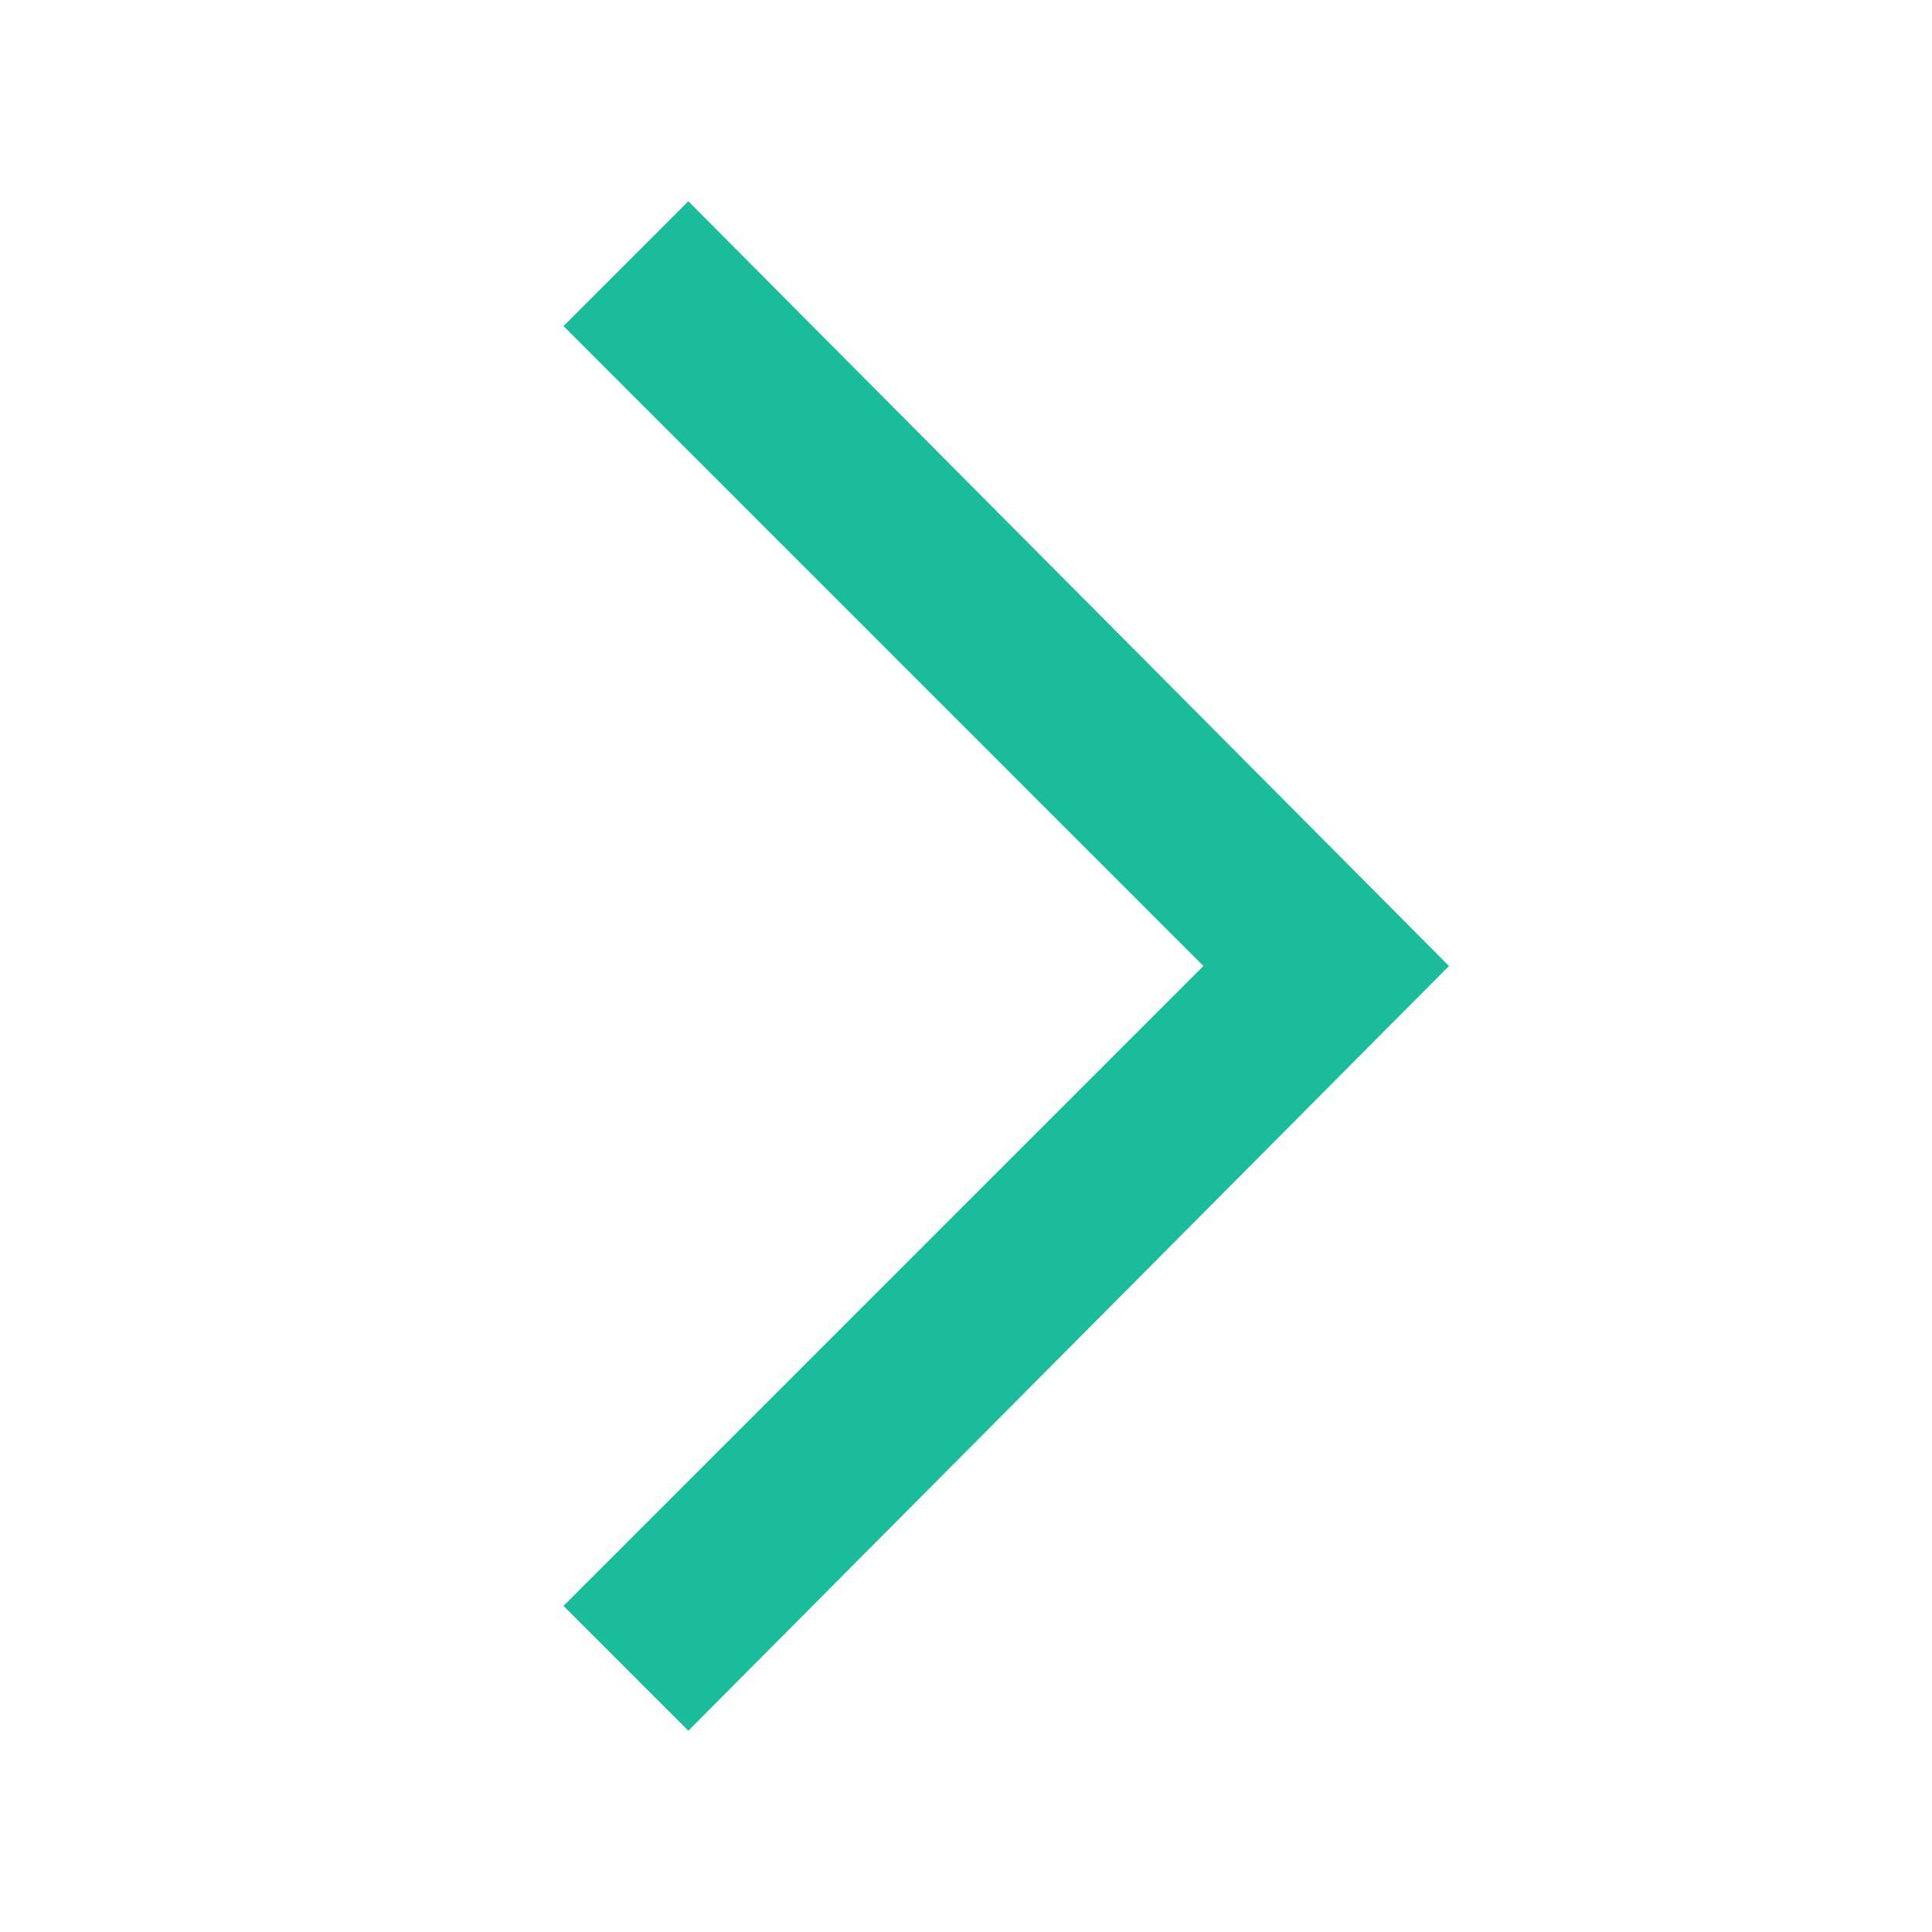
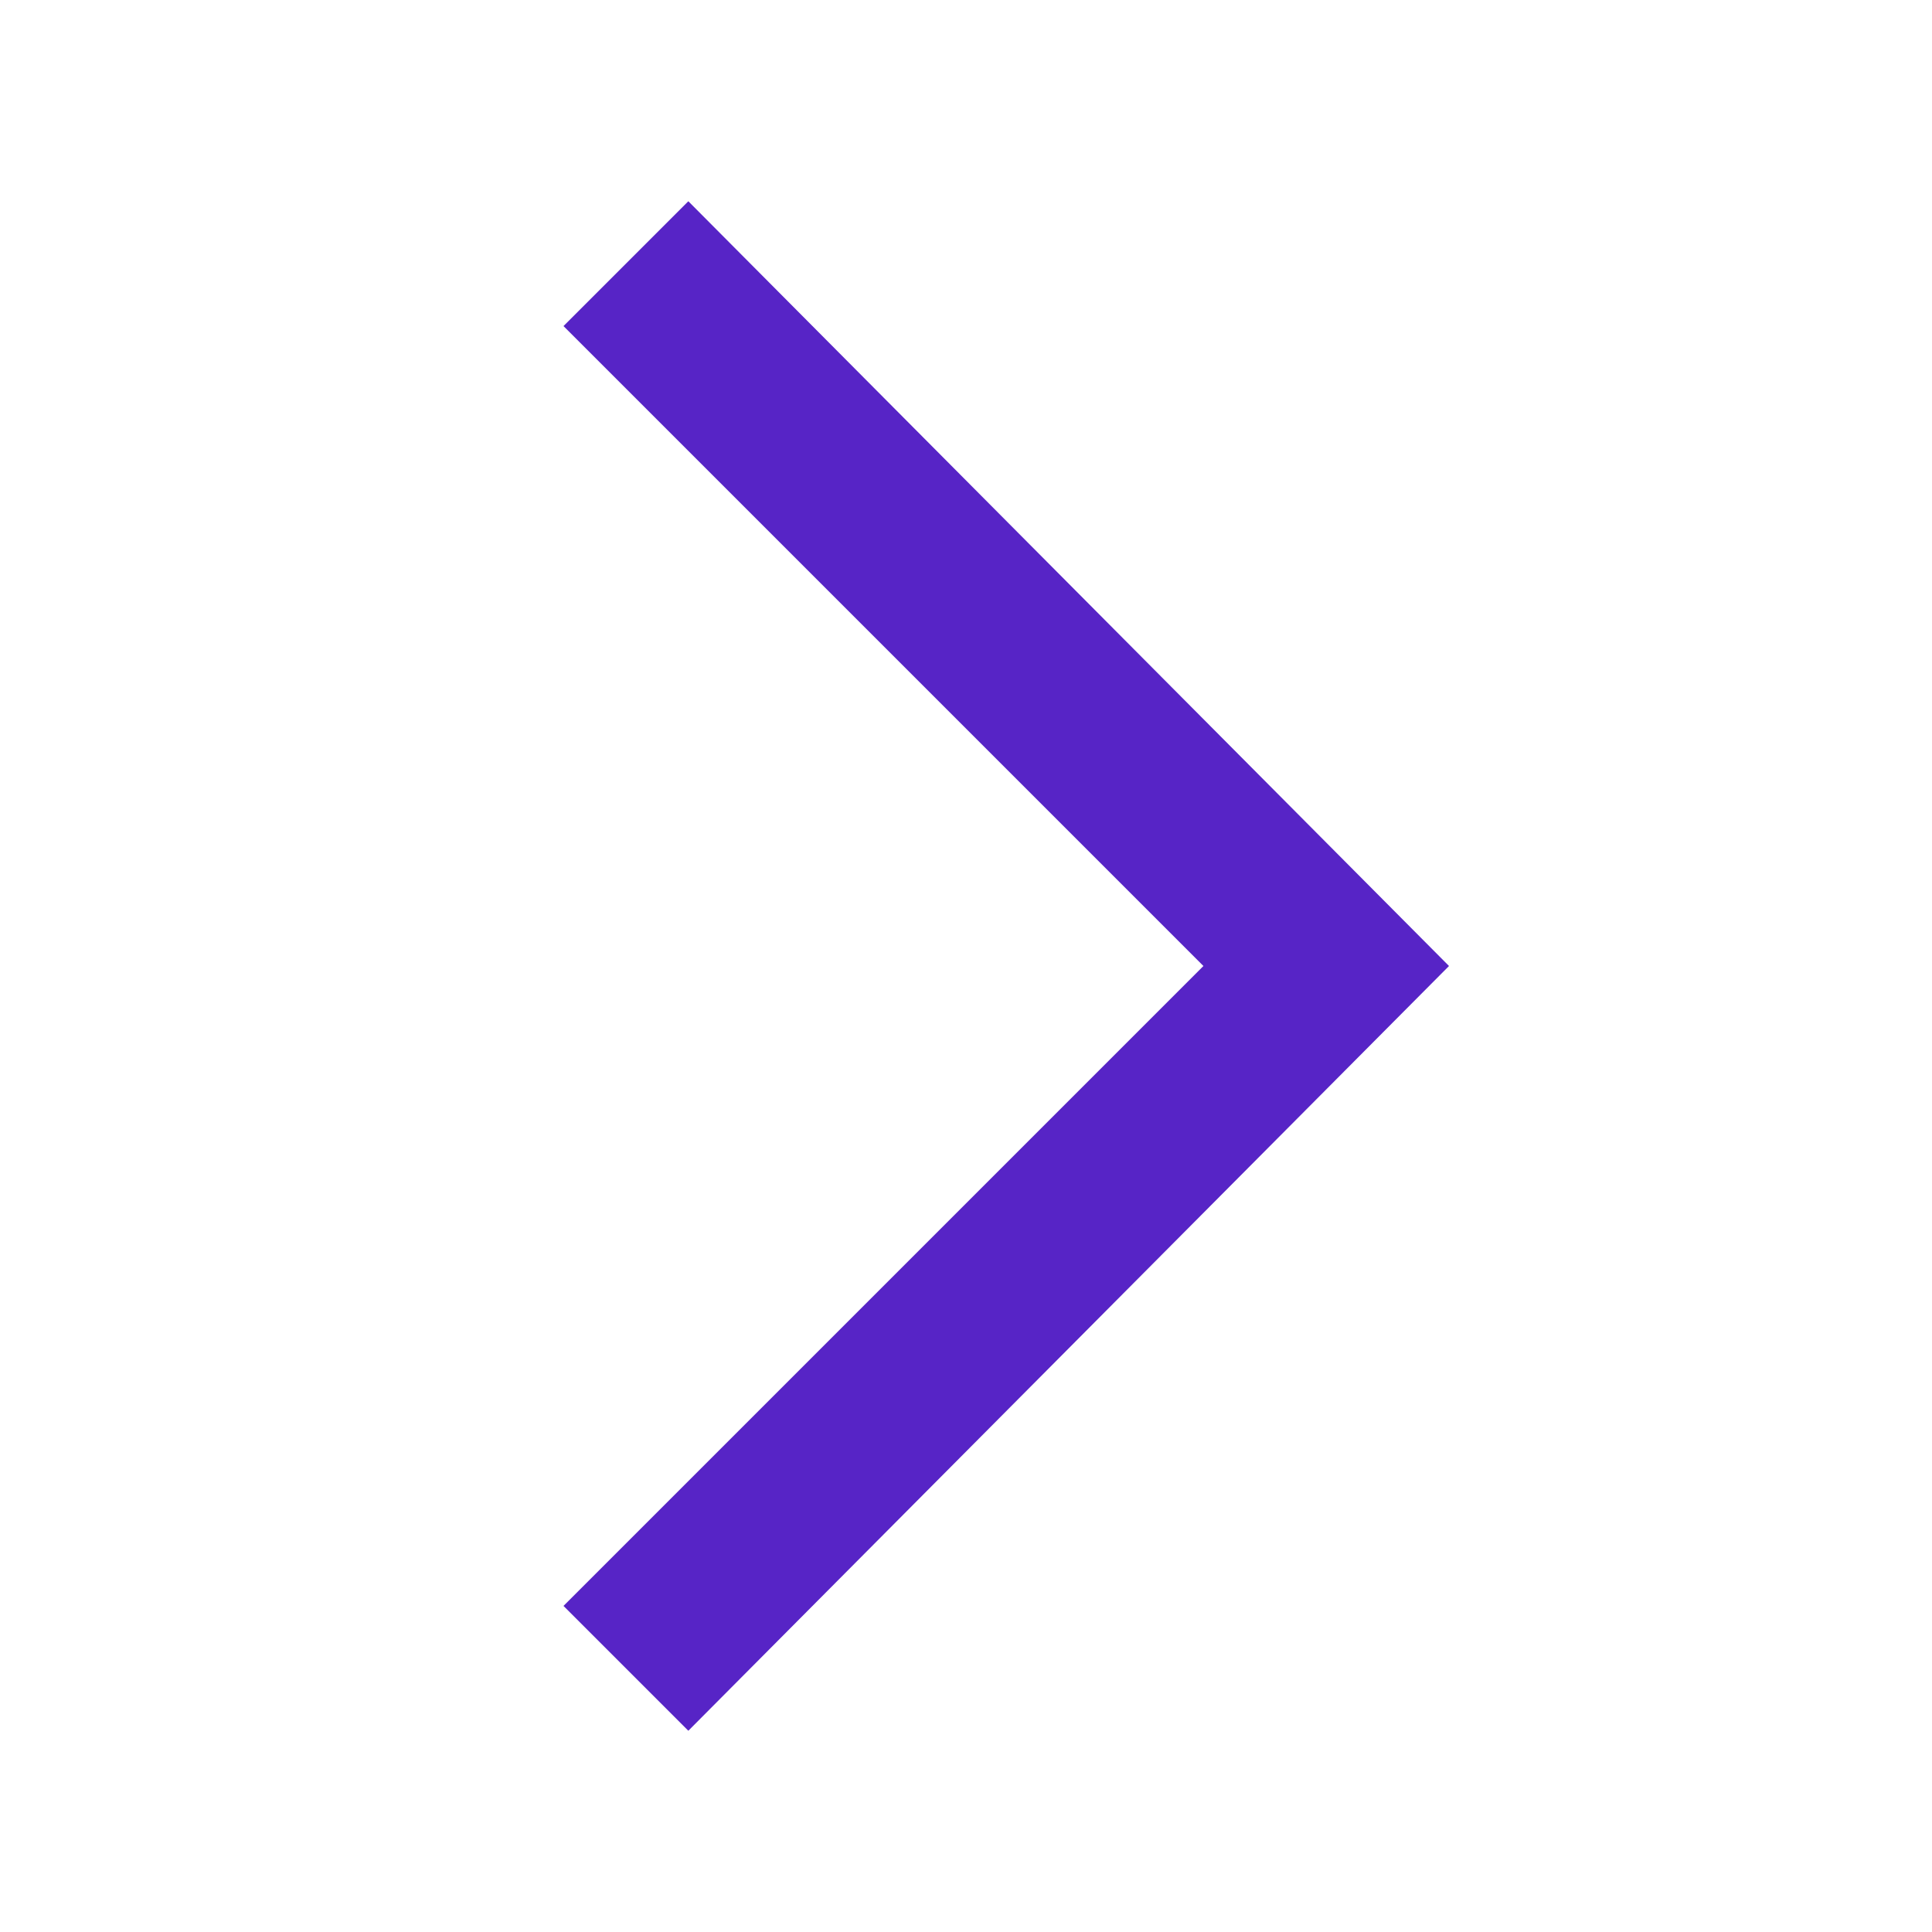
<svg xmlns="http://www.w3.org/2000/svg" version="1.1" viewBox="0 0 192 192" width="96px" height="96px">
  <g fill="none" fill-rule="nonzero" stroke="none" stroke-width="1" stroke-linecap="butt" stroke-linejoin="miter" stroke-miterlimit="10" stroke-dasharray="" stroke-dashoffset="0" font-family="none" font-weight="none" font-size="none" text-anchor="none" style="mix-blend-mode: normal">
    <path d="M0,192v-192h192v192z" fill="none" />
-     <g fill="#1abc9c">
+     <g fill="#5724c6">
      <g id="surface1">
        <path d="M68.406,20l-12.406,12.406l63.594,63.594l-63.594,63.594l12.406,12.406l75.594,-76z" />
      </g>
    </g>
  </g>
</svg>
